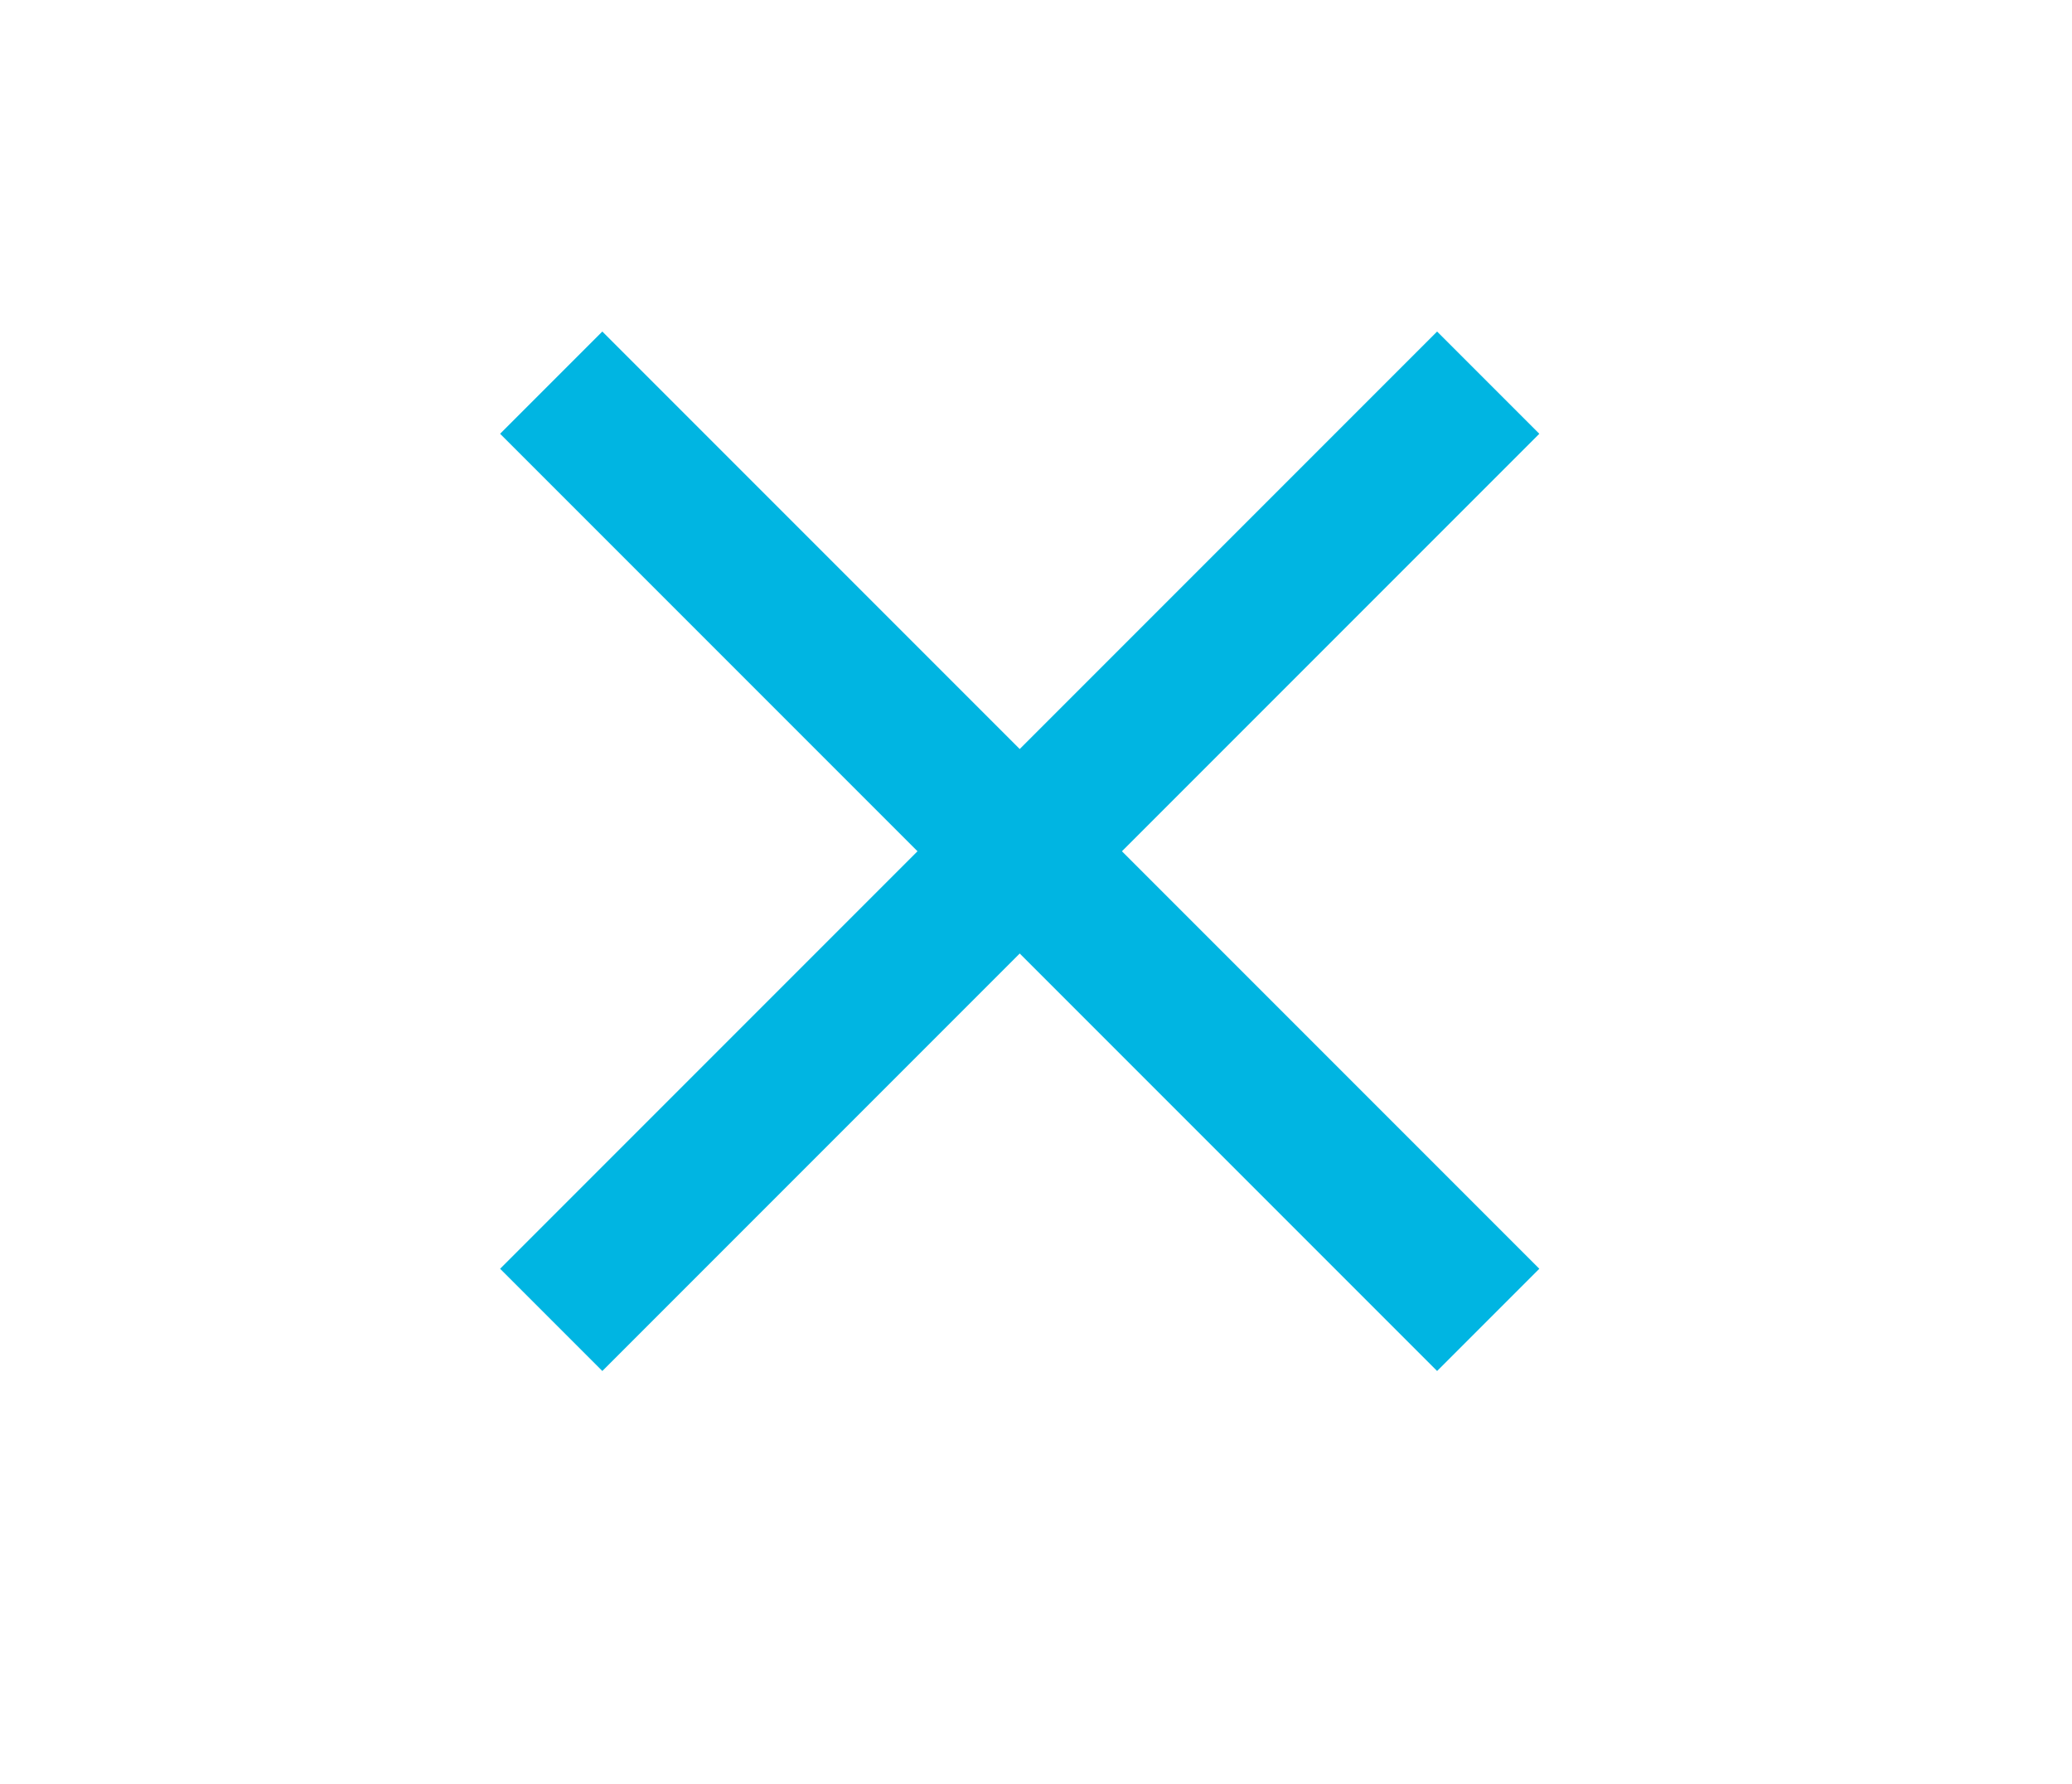
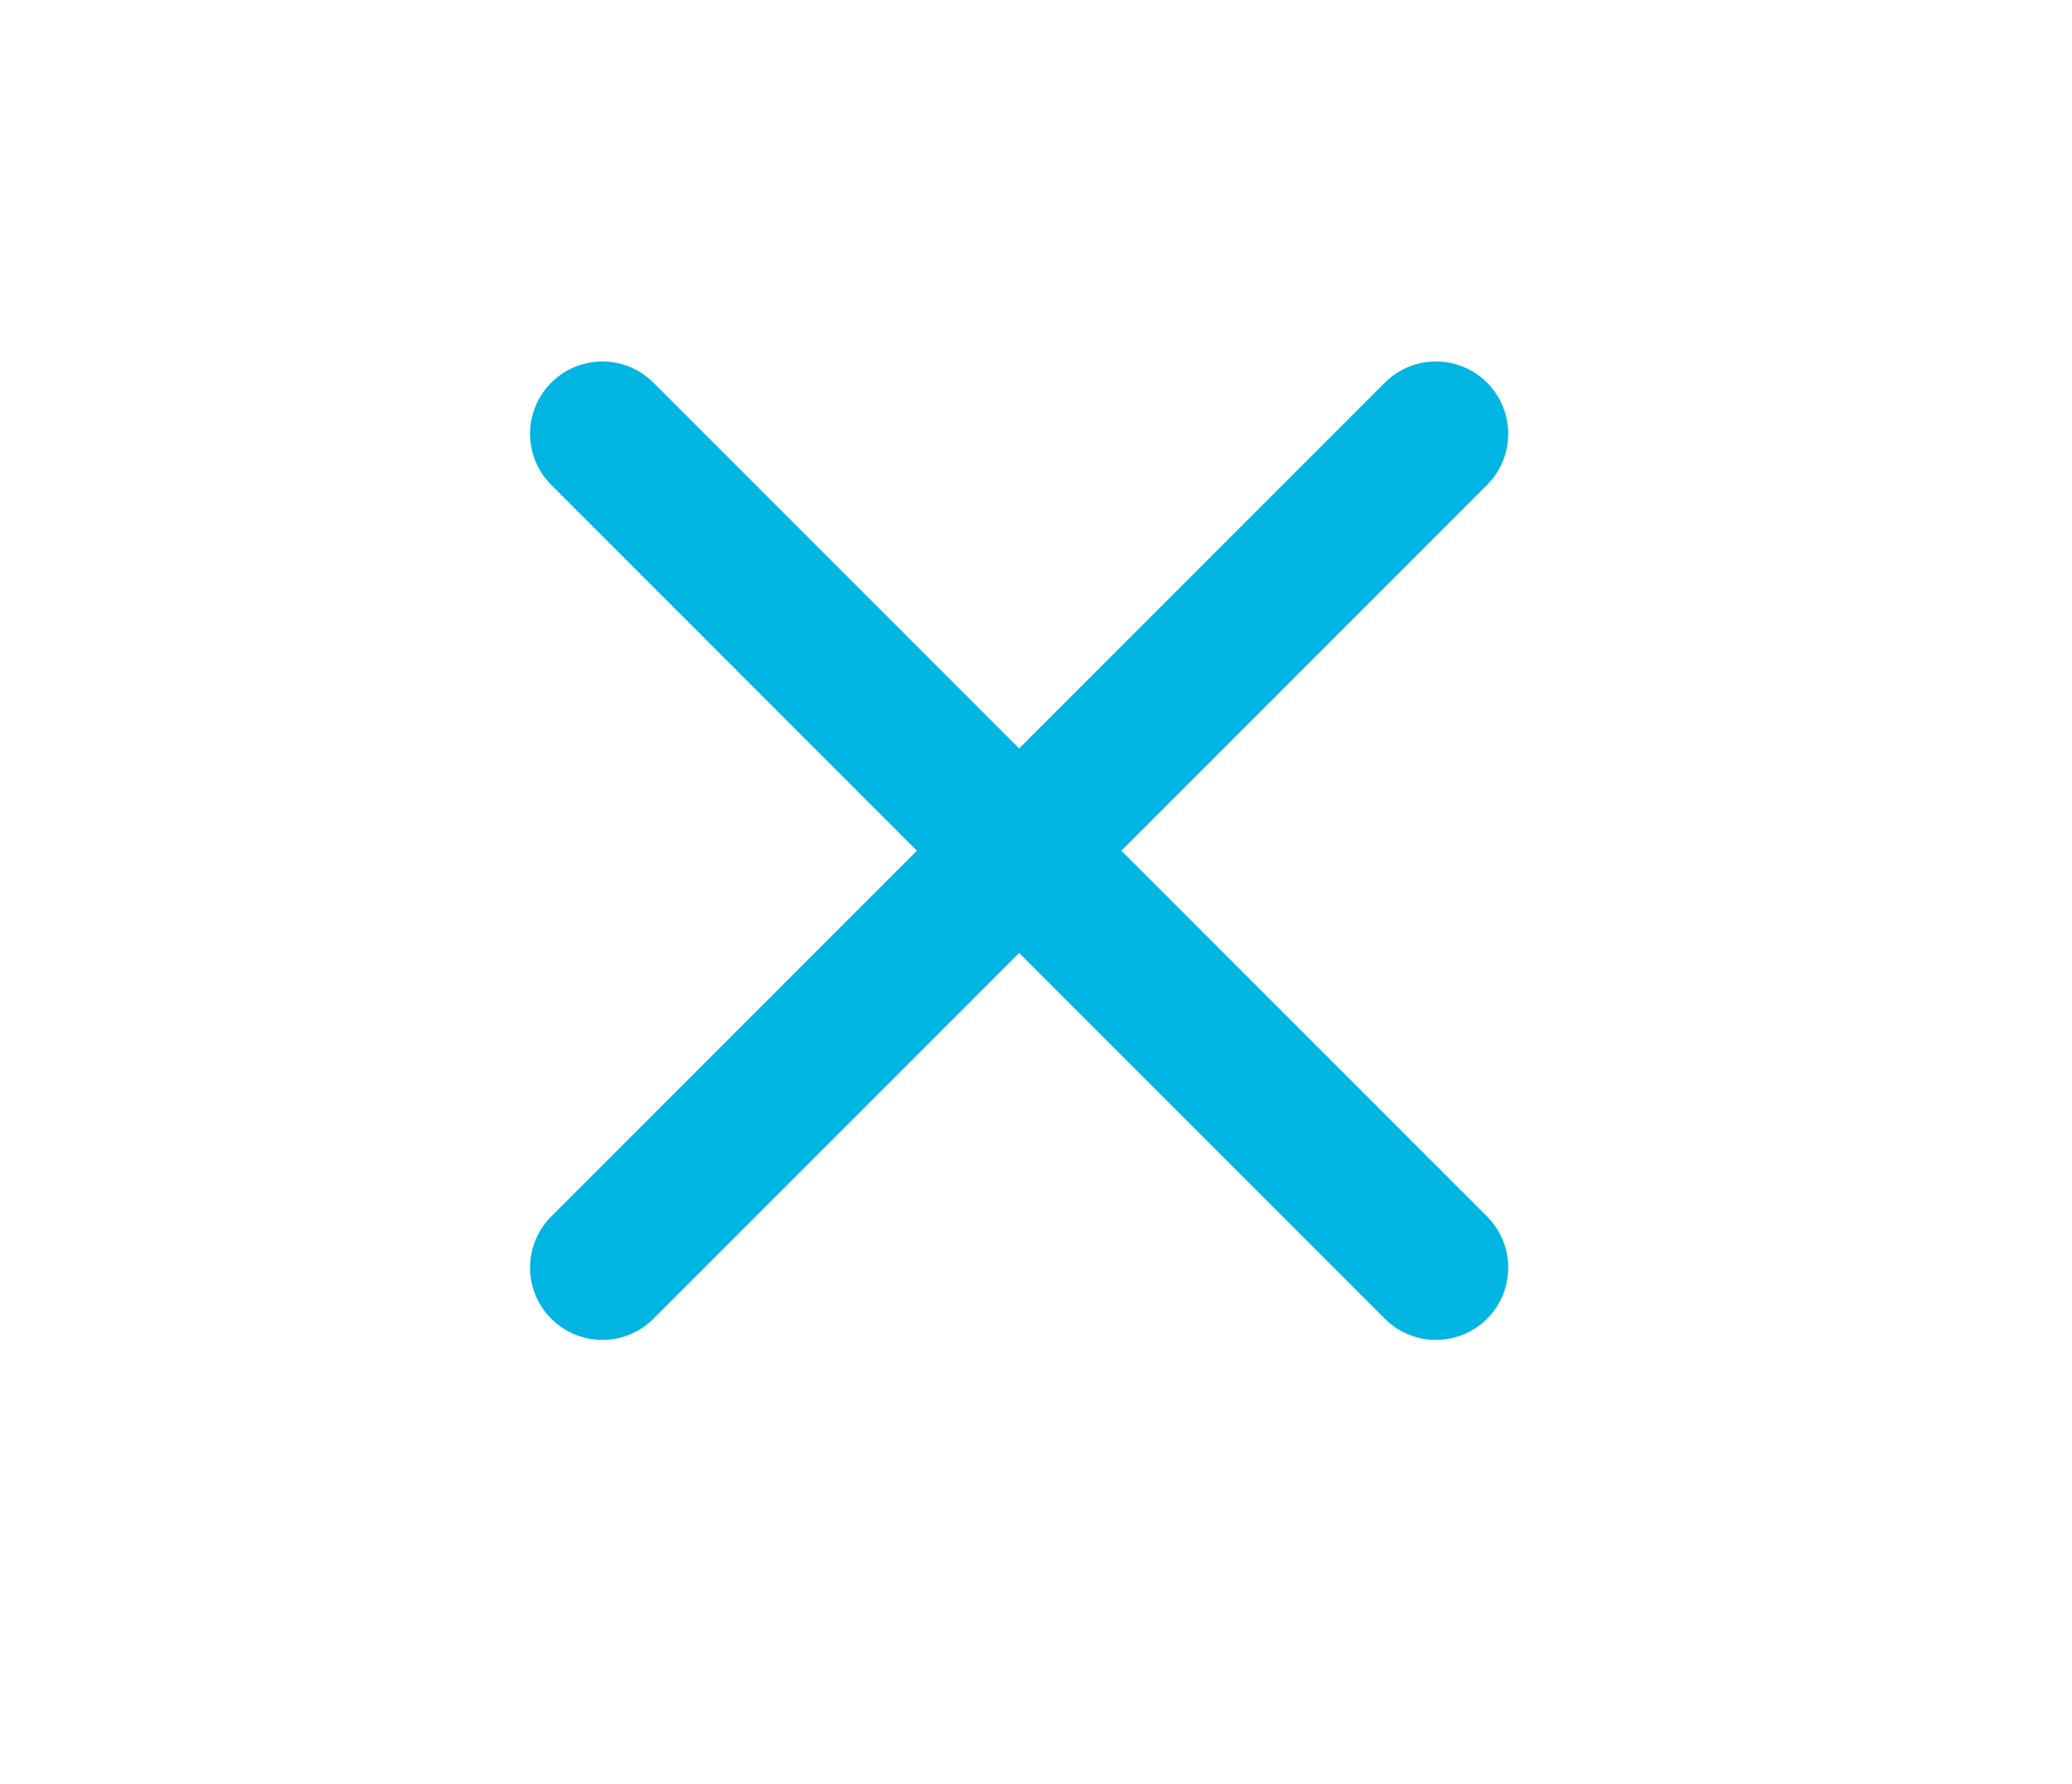
- <svg xmlns="http://www.w3.org/2000/svg" width="86px" height="74px" viewBox="0 0 86 74" version="1.1">
-   <defs />
-   <g id="Page-1" stroke="none" stroke-width="1" fill="none" fill-rule="evenodd" stroke-linecap="square">
-     <g id="Artboard-2" stroke="#00B5E2" stroke-width="6">
-       <path d="M25,18 L59.648,52.648" id="Line" />
-       <path d="M25,52.648 L59.648,18" id="Line" />
+ <svg xmlns="http://www.w3.org/2000/svg" version="1.1" id="Layer_1" x="0px" y="0px" viewBox="0 0 86 74" style="enable-background:new 0 0 86 74;" xml:space="preserve">
+   <style type="text/css">
+ 	.st0{fill:none;stroke:#00B5E2;stroke-width:6;stroke-linecap:round;stroke-linejoin:round;}
+ </style>
+   <g id="Page-1">
+     <g id="Artboard-2">
+       <path id="Line" class="st0" d="M25,18l34.6,34.6" />
+       <path id="Line_1_" class="st0" d="M25,52.6L59.6,18" />
    </g>
  </g>
</svg>
